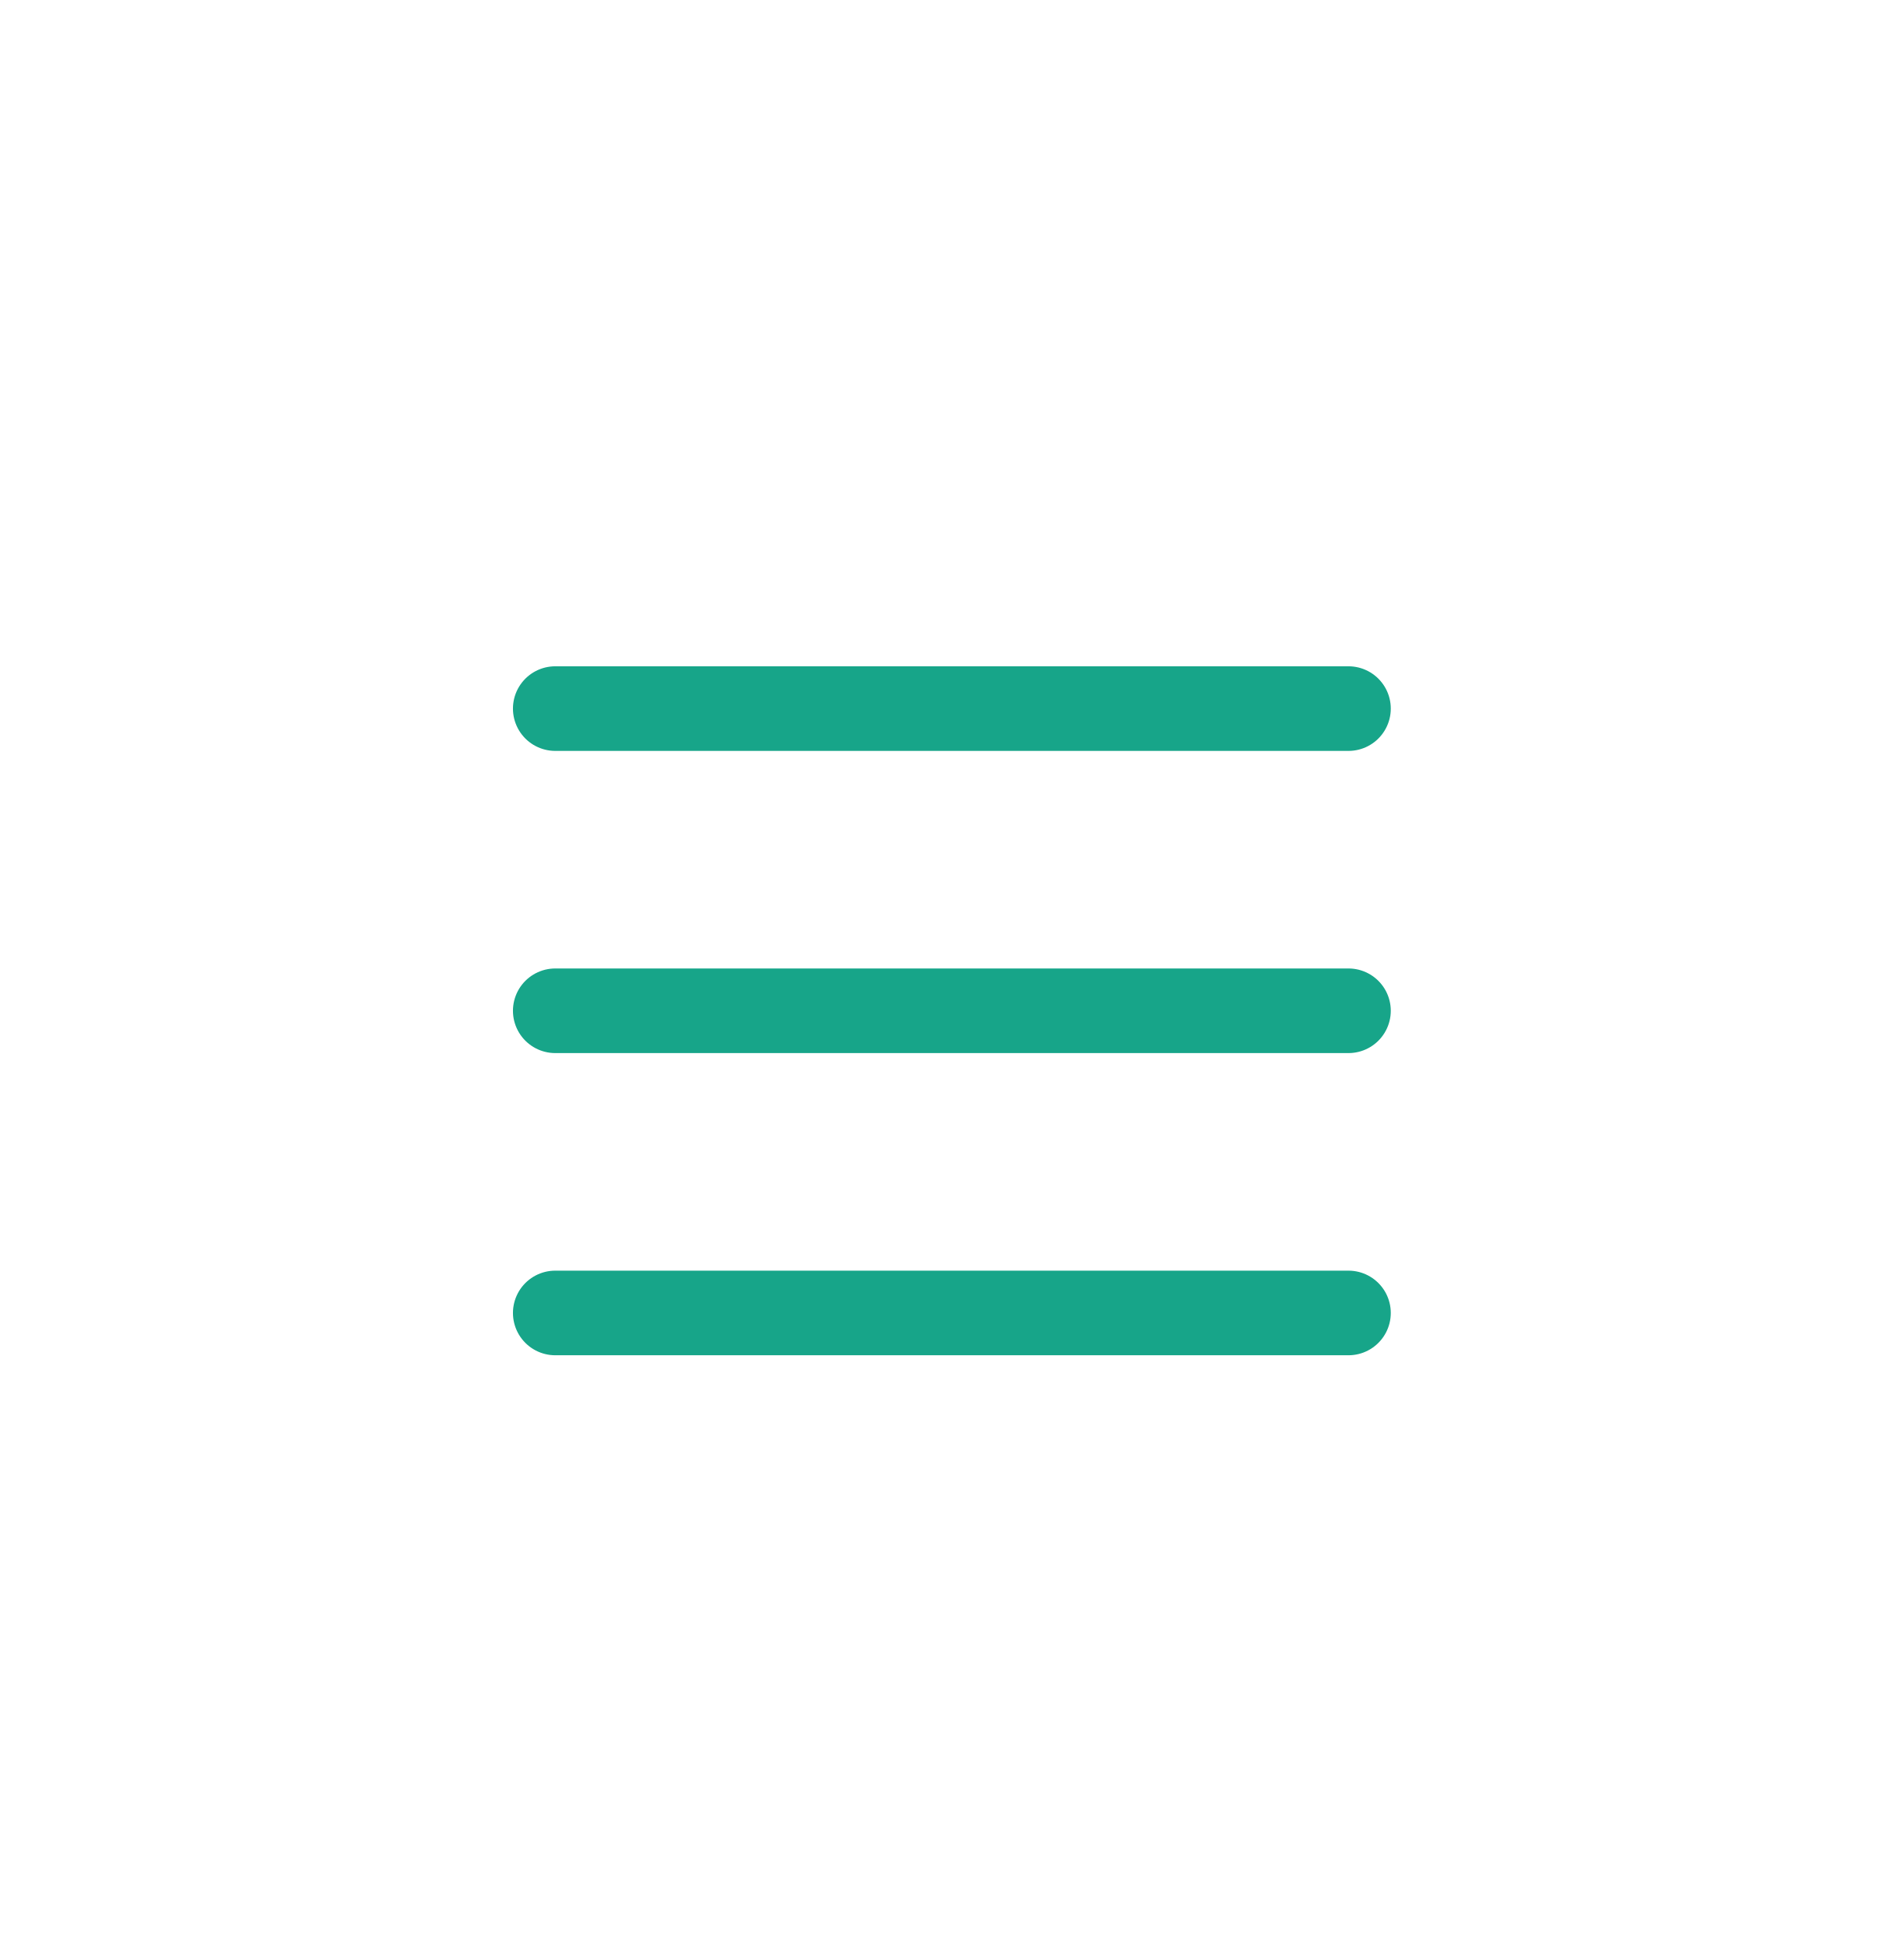
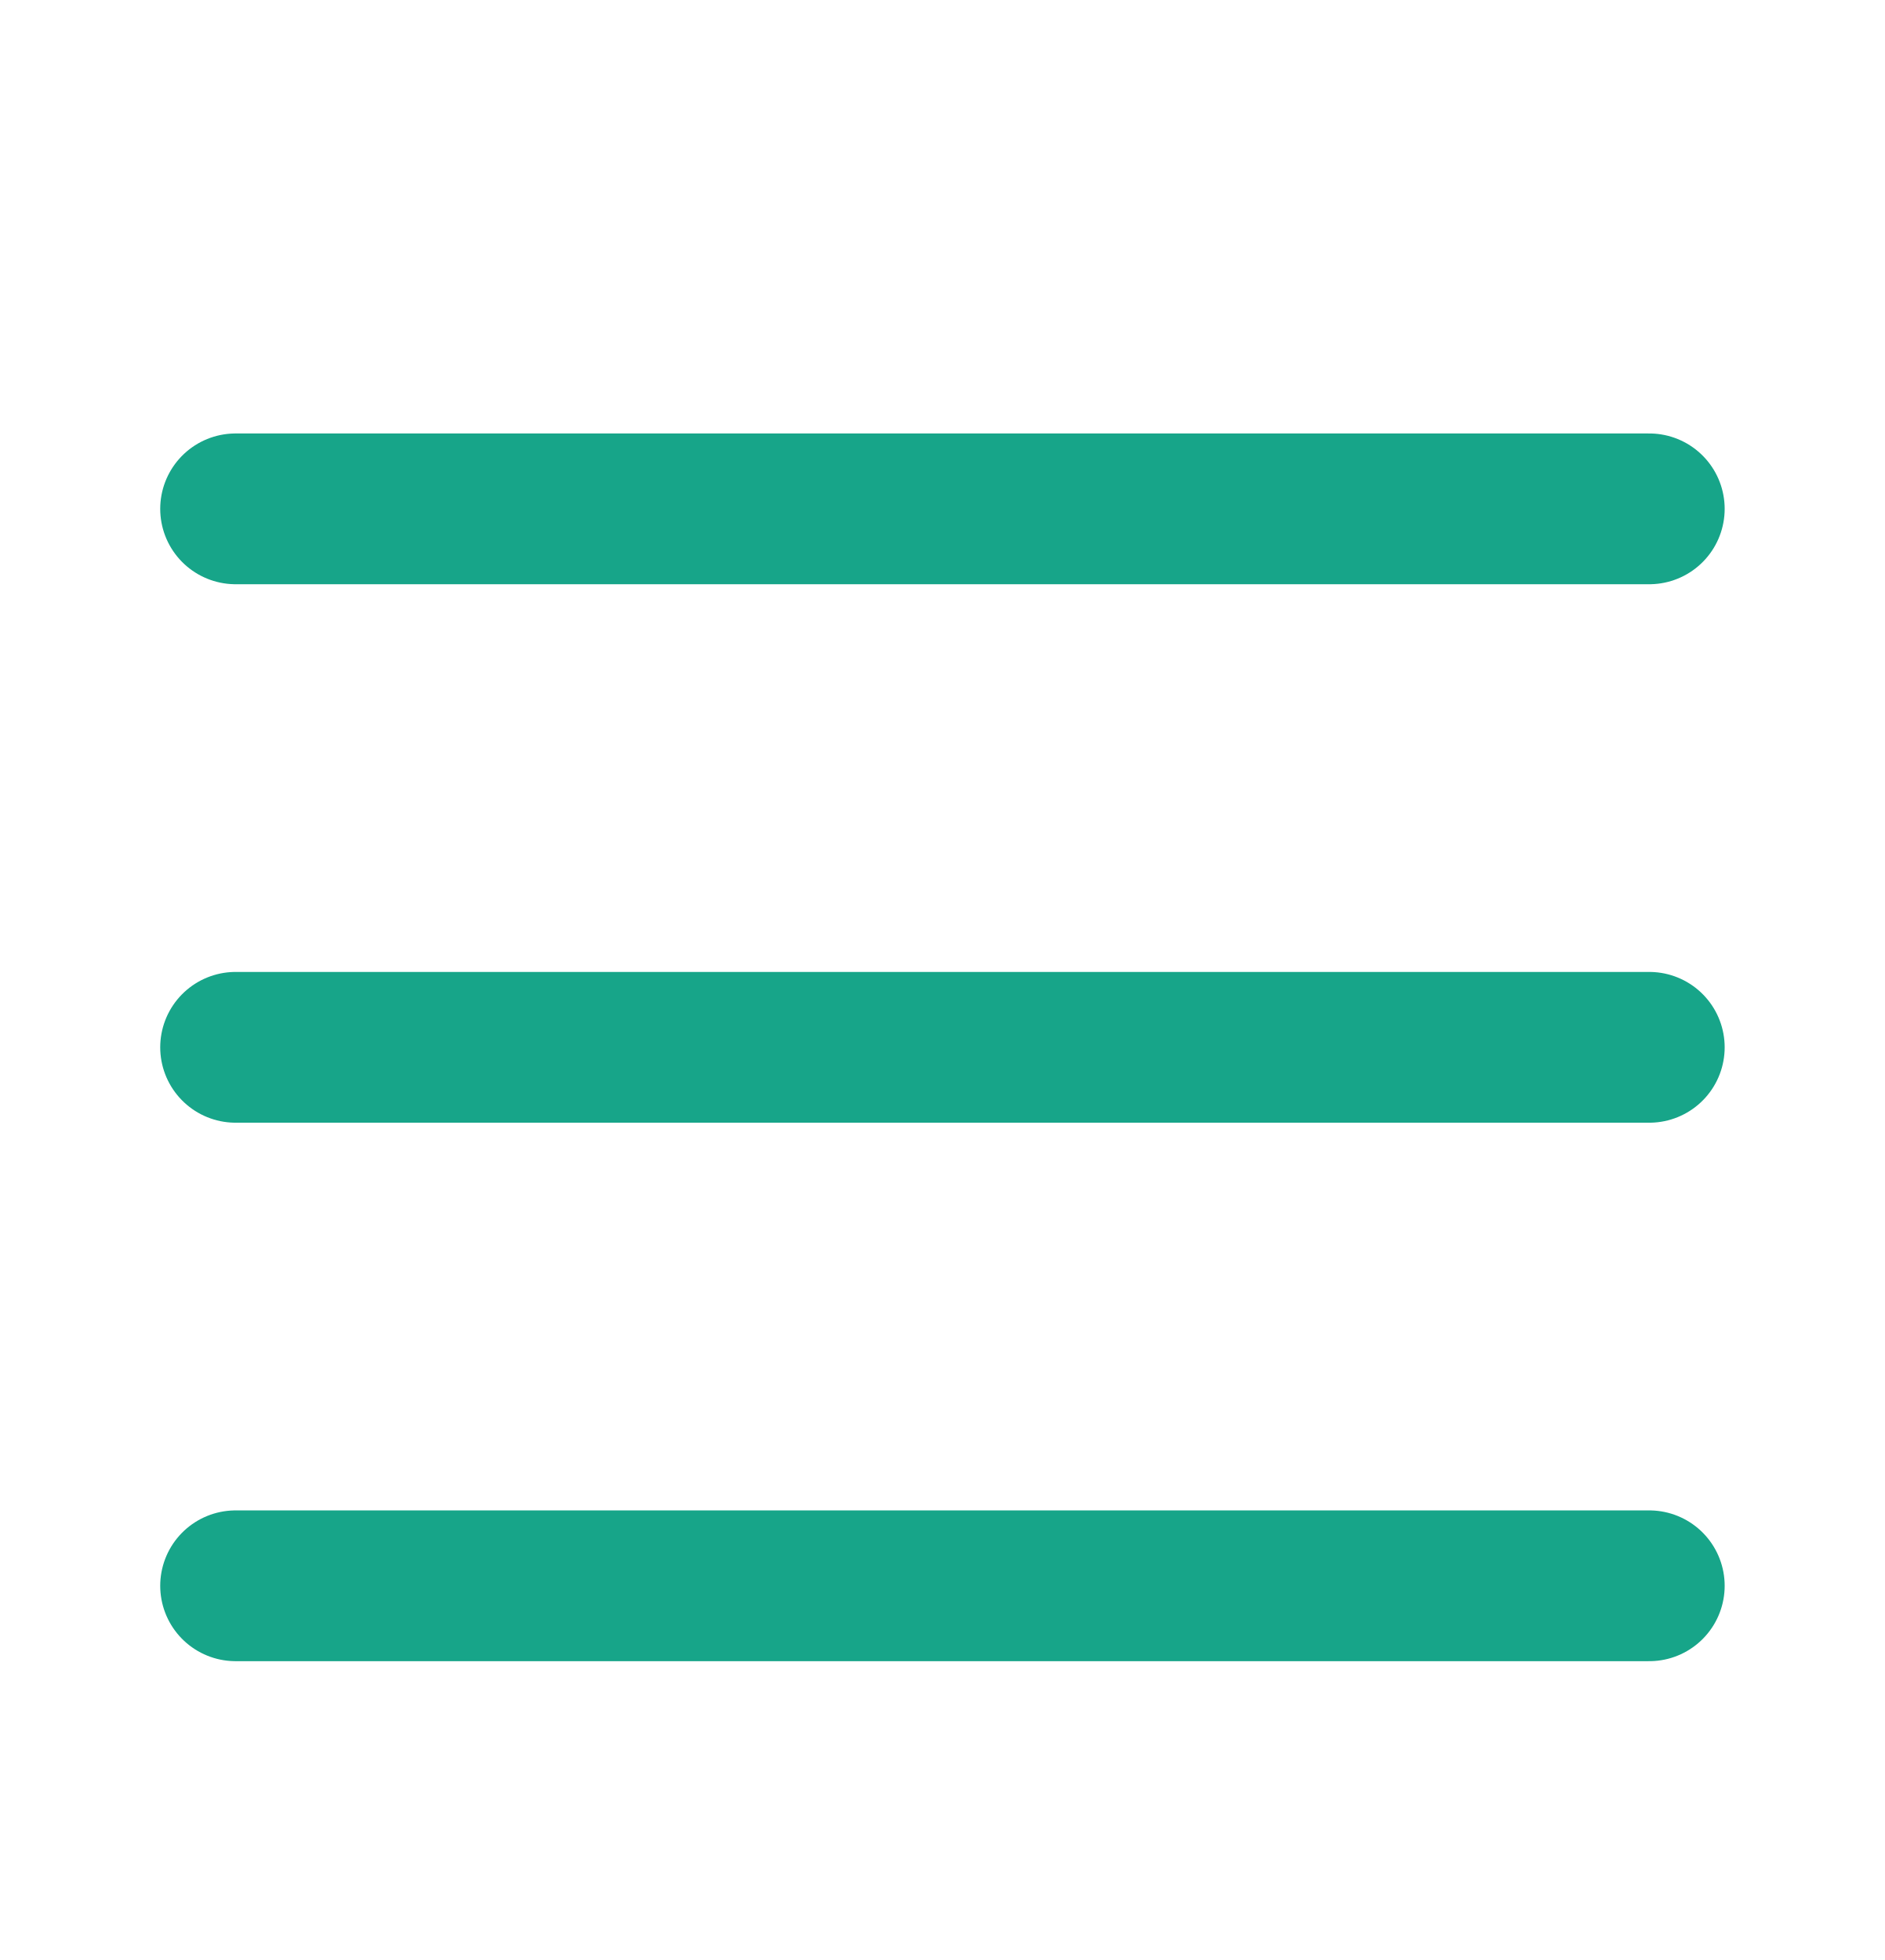
- <svg xmlns="http://www.w3.org/2000/svg" width="45" height="46" viewBox="0 0 45 46" fill="none">
-   <path d="M13.125 23.893H31.875" stroke="#17A589" stroke-width="2" stroke-linecap="round" stroke-linejoin="round" />
-   <path d="M13.125 16.75H31.875" stroke="#17A589" stroke-width="2" stroke-linecap="round" stroke-linejoin="round" />
-   <path d="M13.125 31.036H31.875" stroke="#17A589" stroke-width="2" stroke-linecap="round" stroke-linejoin="round" />
+ <svg xmlns="http://www.w3.org/2000/svg" width="25" height="26" viewBox="0 0 25 26" fill="none">
+   <path d="M3.125 13.893H21.875" stroke="#17A589" stroke-width="2" stroke-linecap="round" stroke-linejoin="round" />
+   <path d="M3.125 6.75H21.875" stroke="#17A589" stroke-width="2" stroke-linecap="round" stroke-linejoin="round" />
+   <path d="M3.125 21.036H21.875" stroke="#17A589" stroke-width="2" stroke-linecap="round" stroke-linejoin="round" />
</svg>
